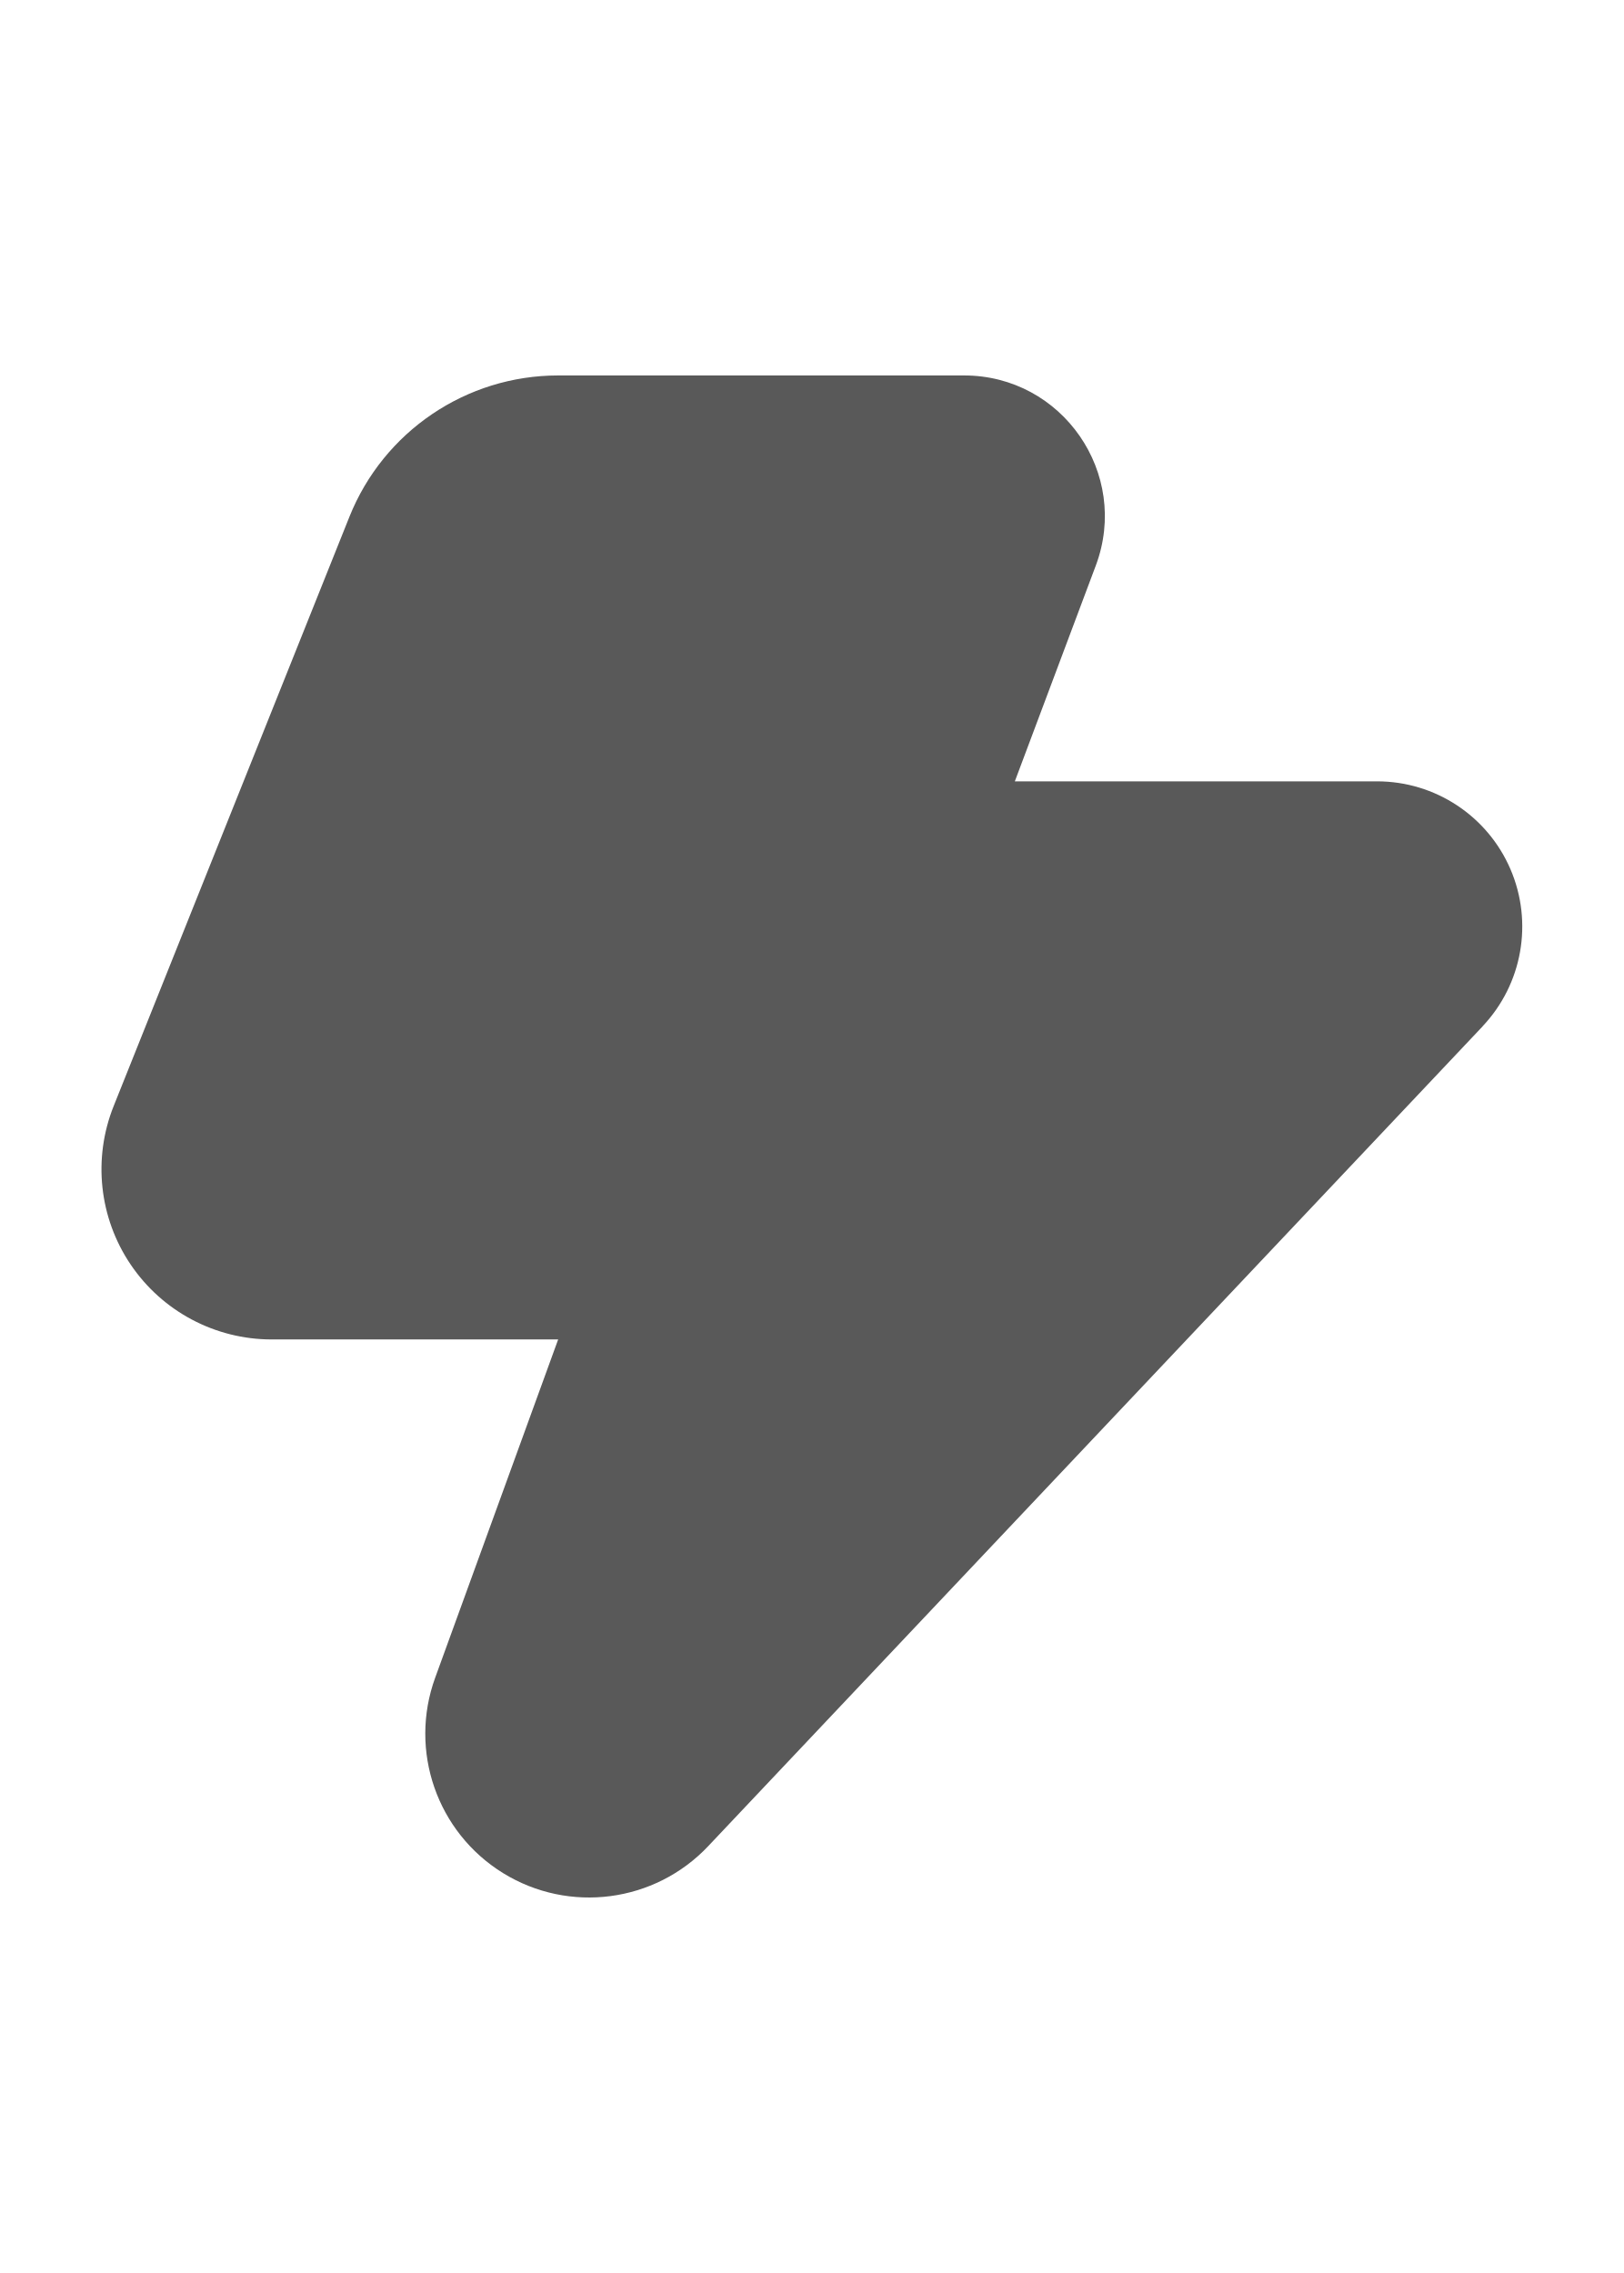
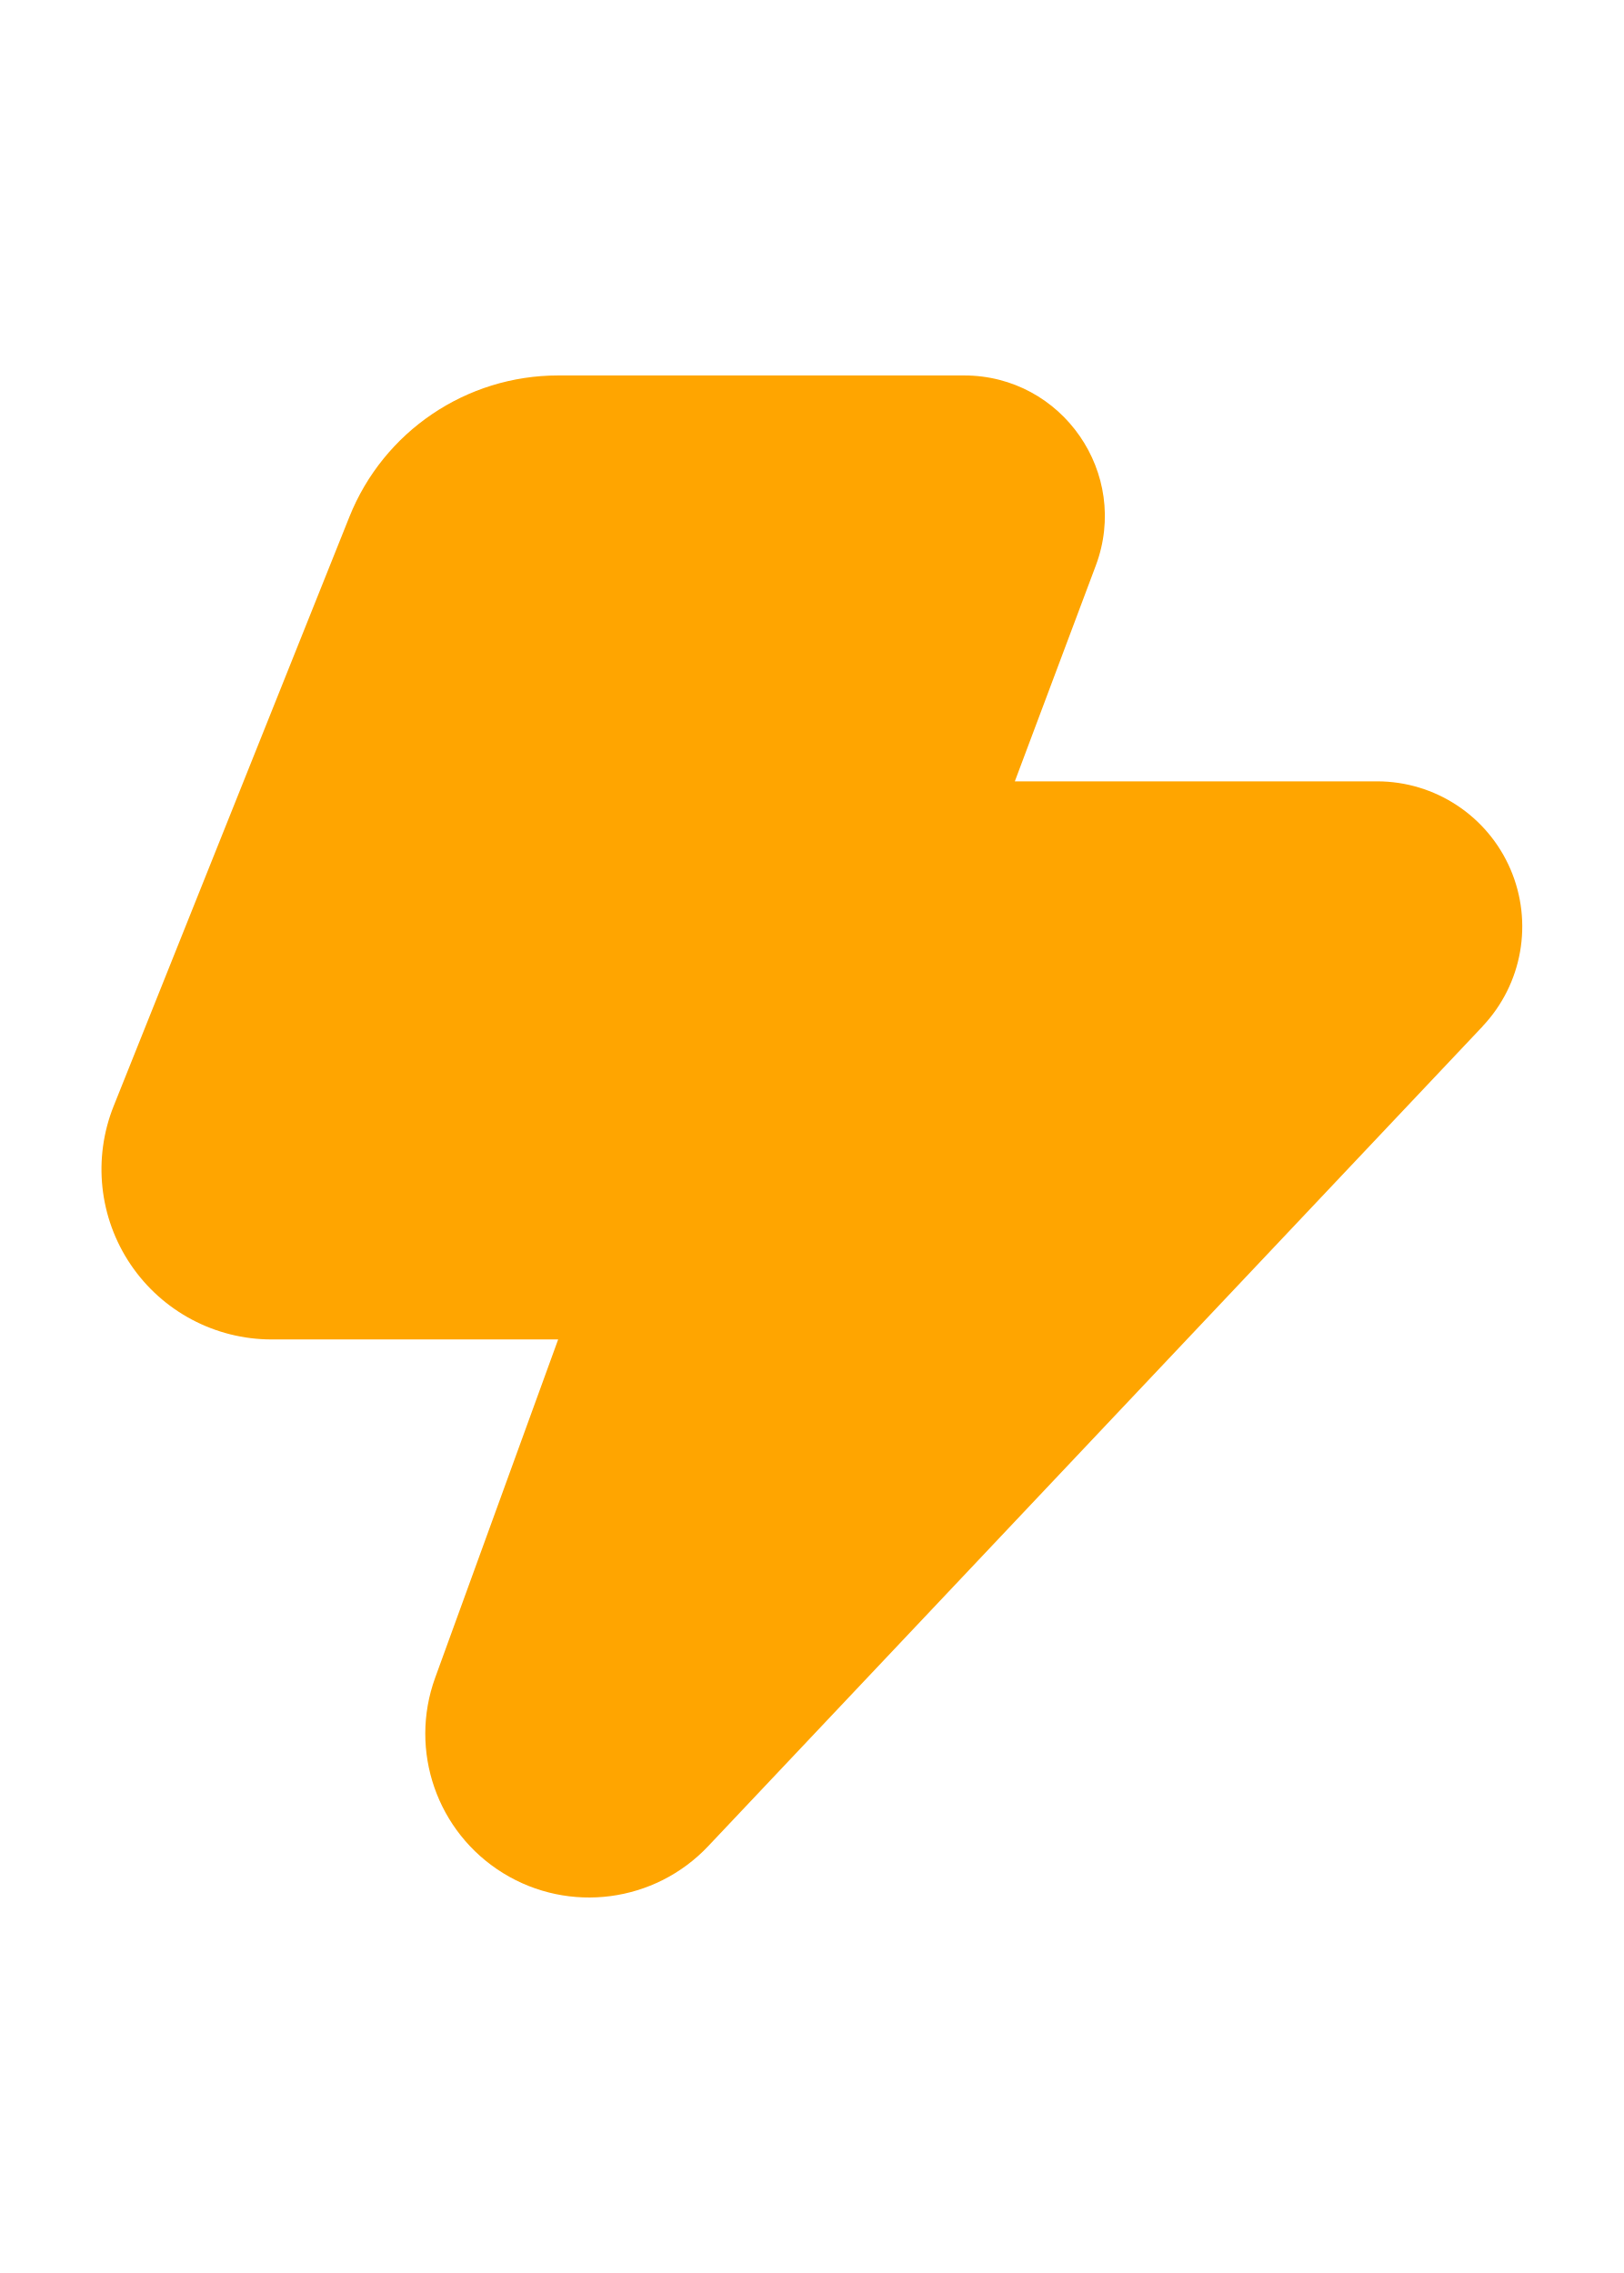
<svg xmlns="http://www.w3.org/2000/svg" width="20" height="28" viewBox="0 0 16 16">
-   <path fill="#595959" d="m14.61 6.914l-7.632 8.08a1.614 1.614 0 0 1-2.69-1.66L5.5 10H2.677A1.677 1.677 0 0 1 1.12 7.7l2.323-5.807A2.216 2.216 0 0 1 5.5.5h4c.968 0 1.637.967 1.298 1.873L10 4.5h3.569a1.431 1.431 0 0 1 1.04 2.414Z" />
+   <path fill="orange" d="m14.61 6.914l-7.632 8.08a1.614 1.614 0 0 1-2.69-1.66L5.5 10H2.677A1.677 1.677 0 0 1 1.12 7.7l2.323-5.807A2.216 2.216 0 0 1 5.5.5h4c.968 0 1.637.967 1.298 1.873L10 4.5h3.569a1.431 1.431 0 0 1 1.04 2.414Z" />
</svg>
